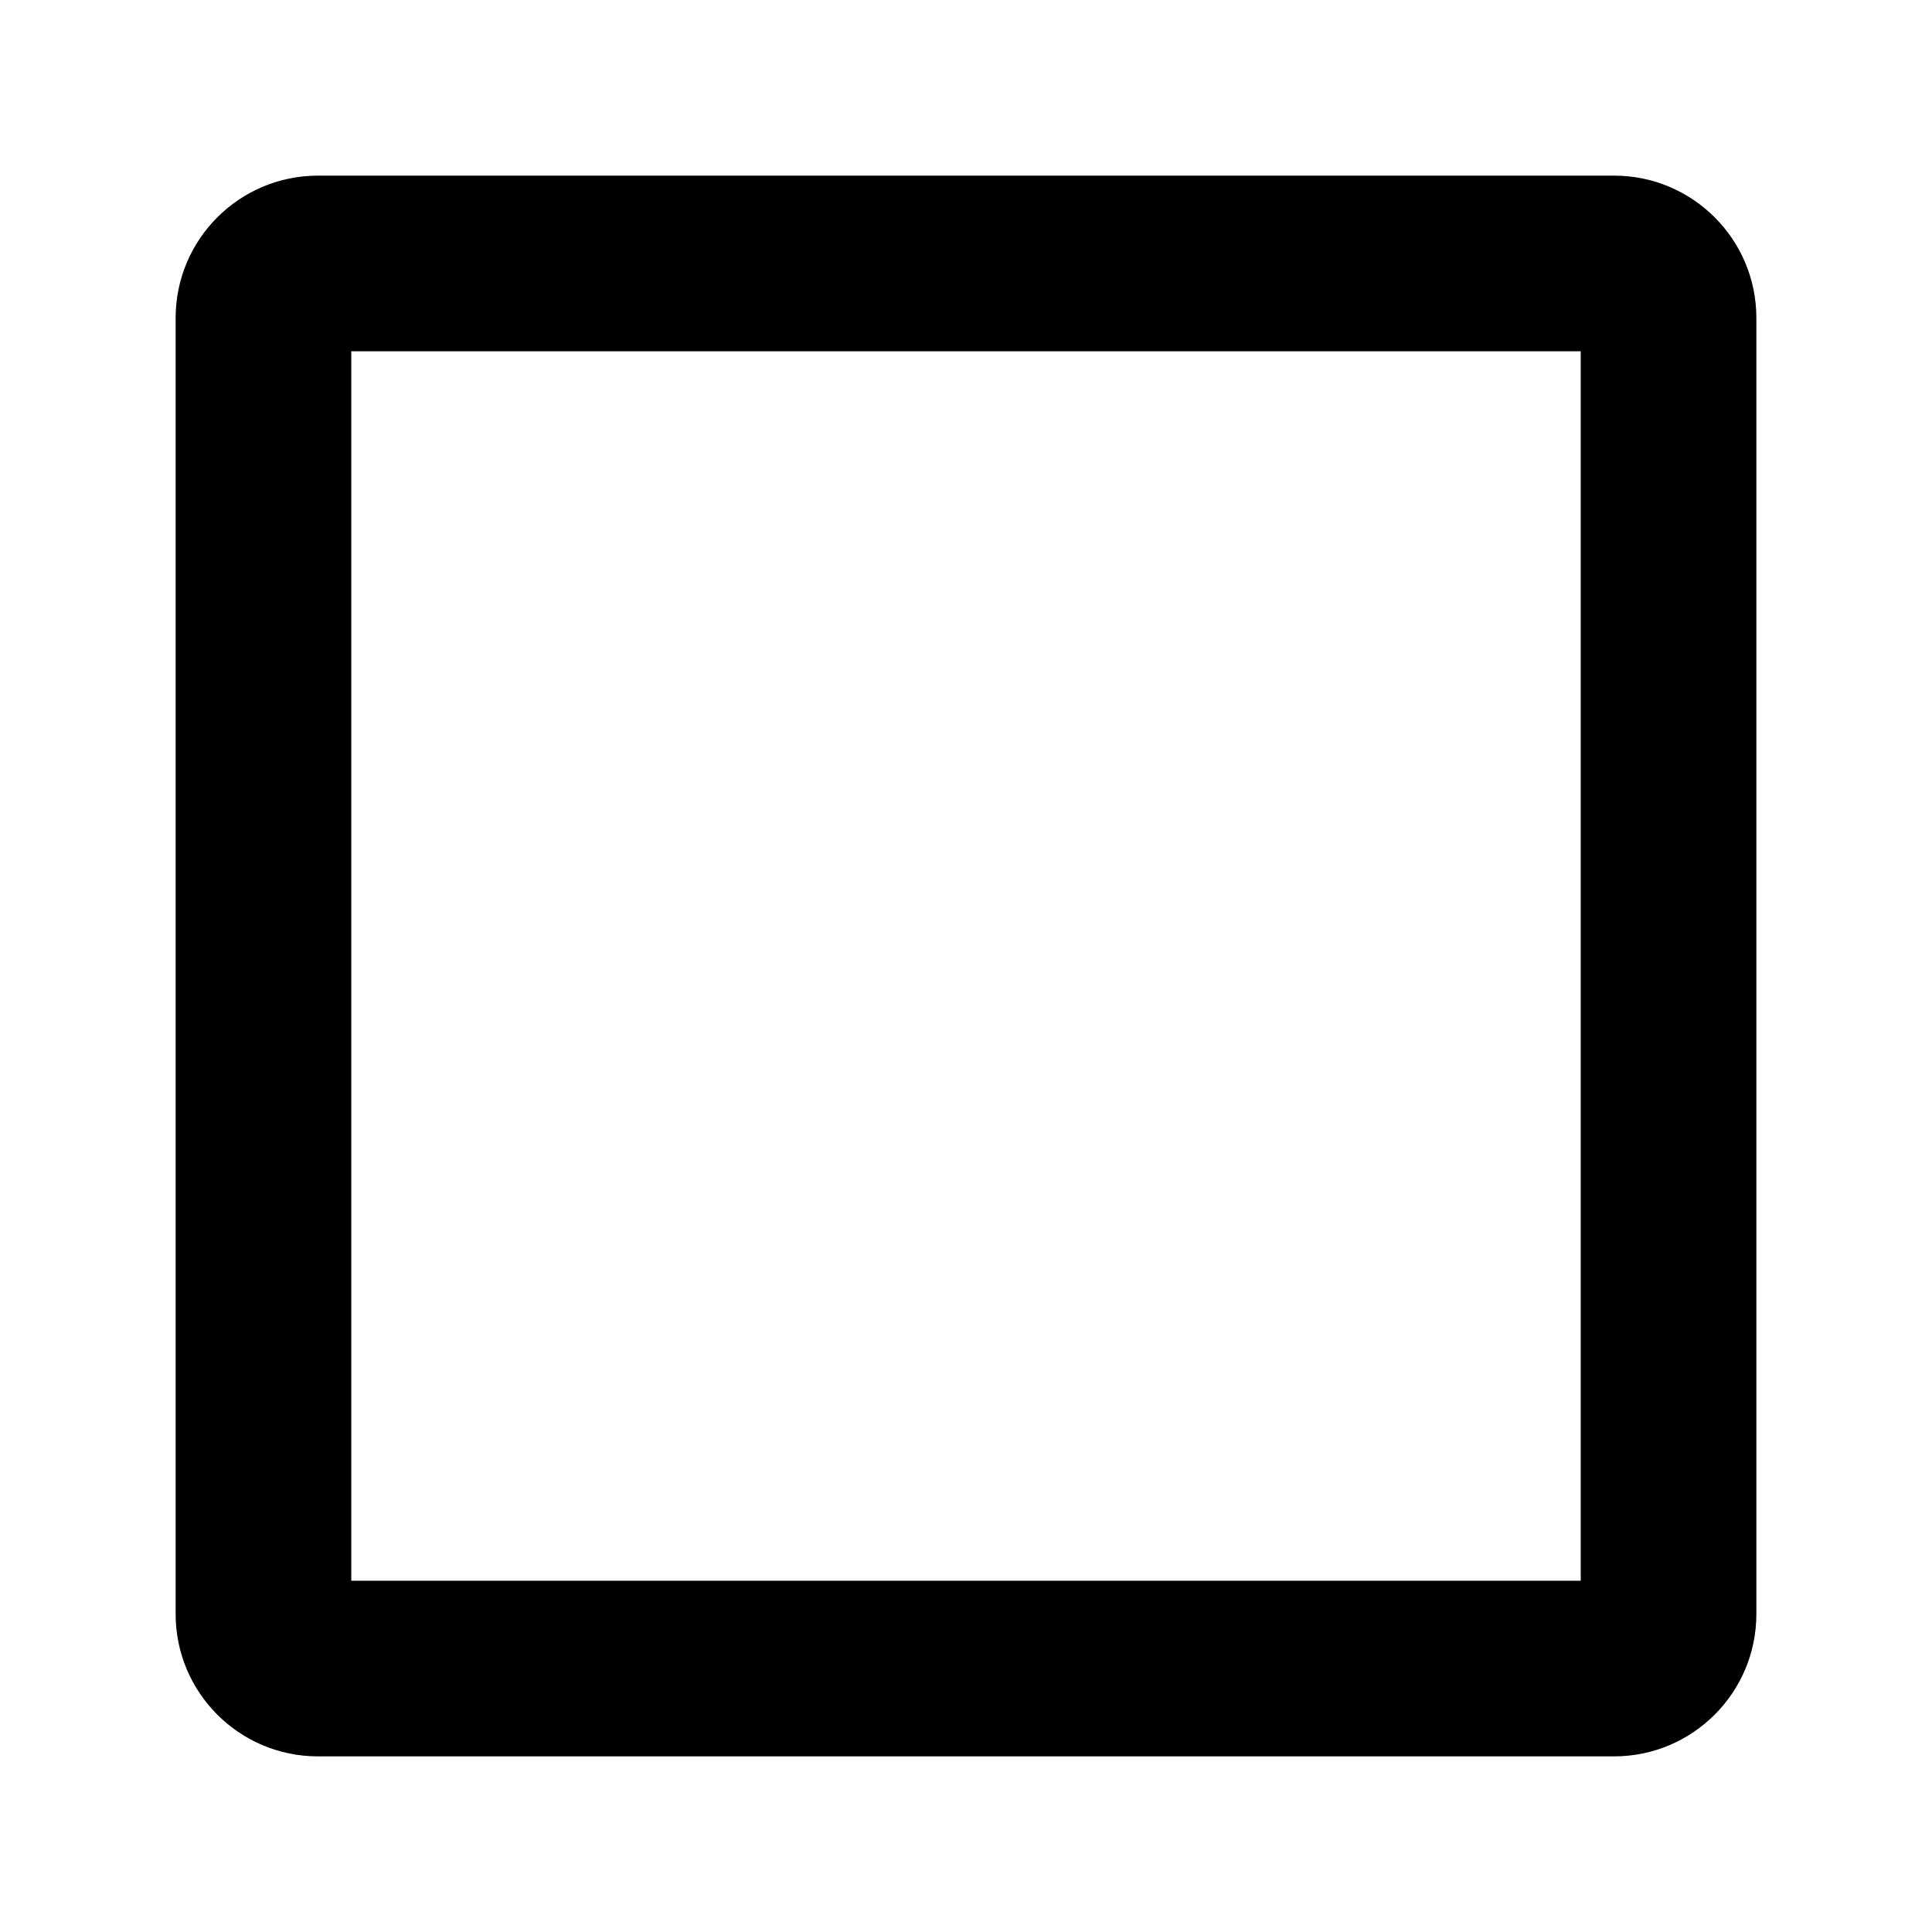
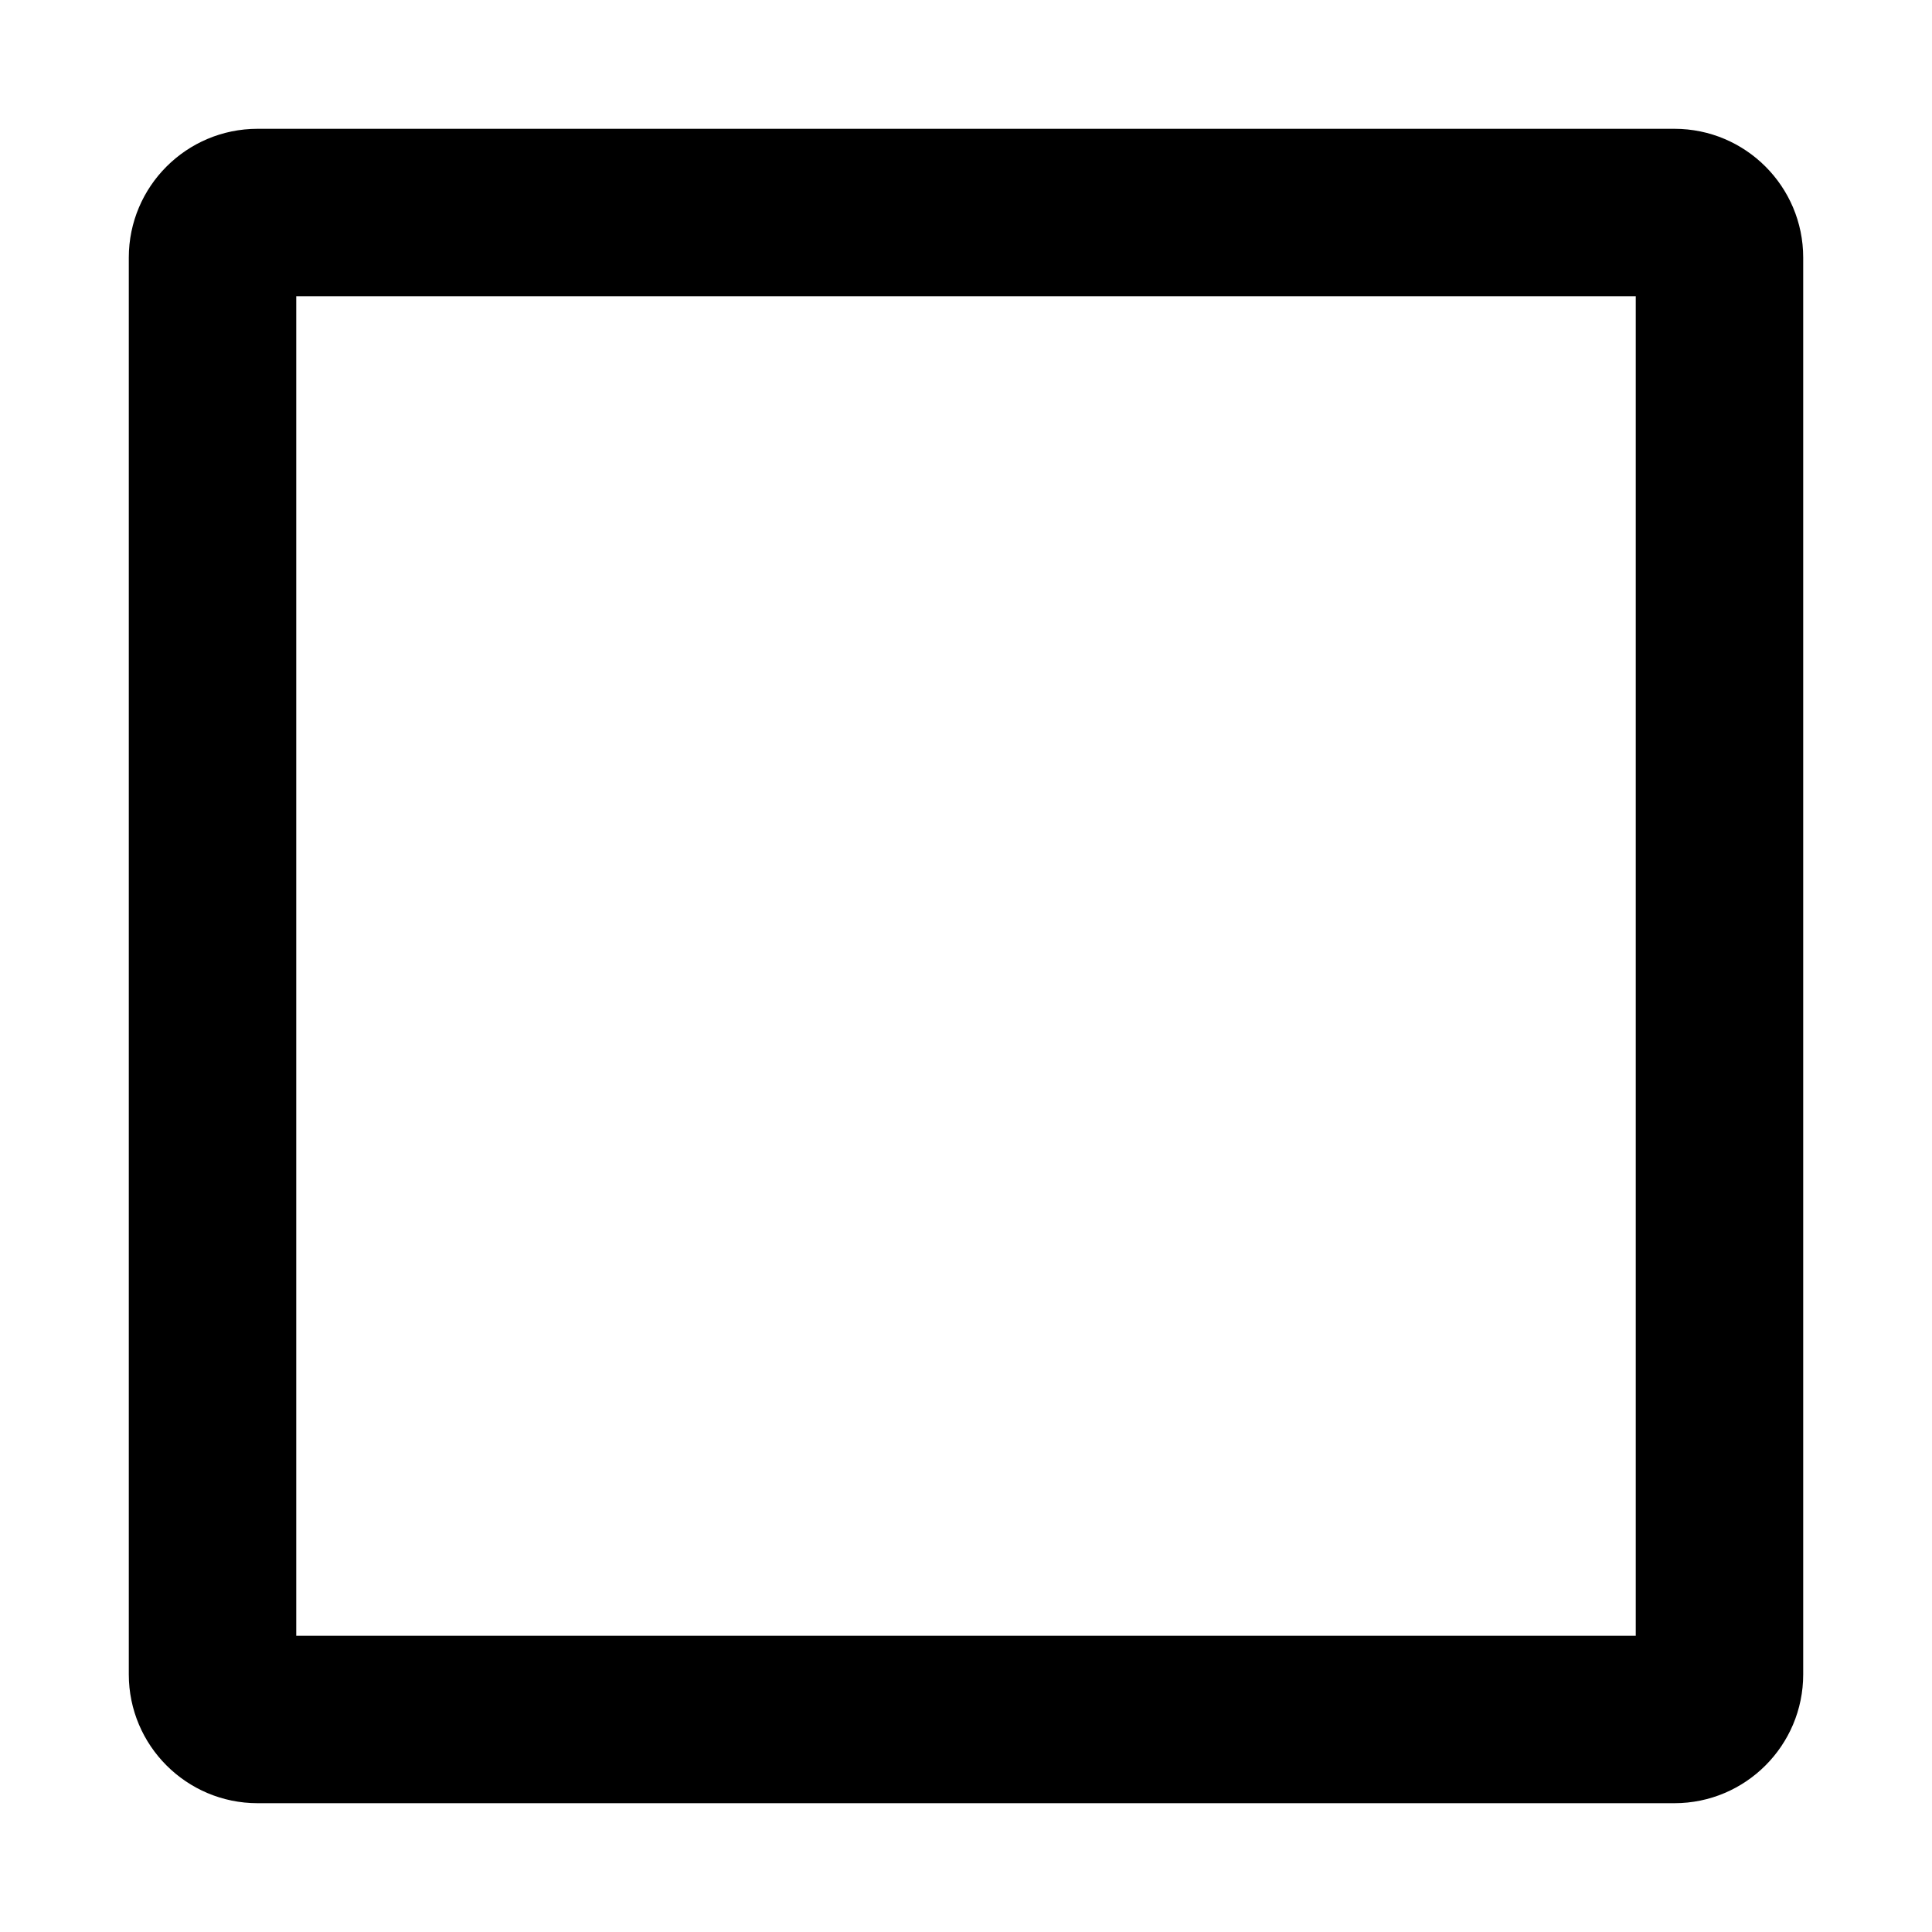
- <svg xmlns="http://www.w3.org/2000/svg" version="1.1" id="Layer_1" x="0px" y="0px" width="11px" height="11px" viewBox="0 0 11 11" style="enable-background:new 0 0 11 11;" xml:space="preserve">
-   <path d="M9.19,1H1.81C1.363,1,1,1.363,1,1.81v7.38C1,9.637,1.363,10,1.81,10c0,0,0,0,0,0h7.38C9.637,10,10,9.637,10,9.19v0  V1.81C10,1.363,9.637,1,9.19,1L9.19,1L9.19,1z M2,2h7v7H2V2z" />
+ <svg xmlns="http://www.w3.org/2000/svg" version="1.1" id="square-stroked" width="11" height="11" viewBox="0 0 15 15">
+   <path d="M12.7,2.3v10.4H2.3V2.3H12.7 M13,1H2C1.448,1,1,1.448,1,2v11c0,0.552,0.448,1,1,1h11c0.552,0,1-0.448,1-1V2  C14,1.448,13.552,1,13,1L13,1z" />
</svg>
